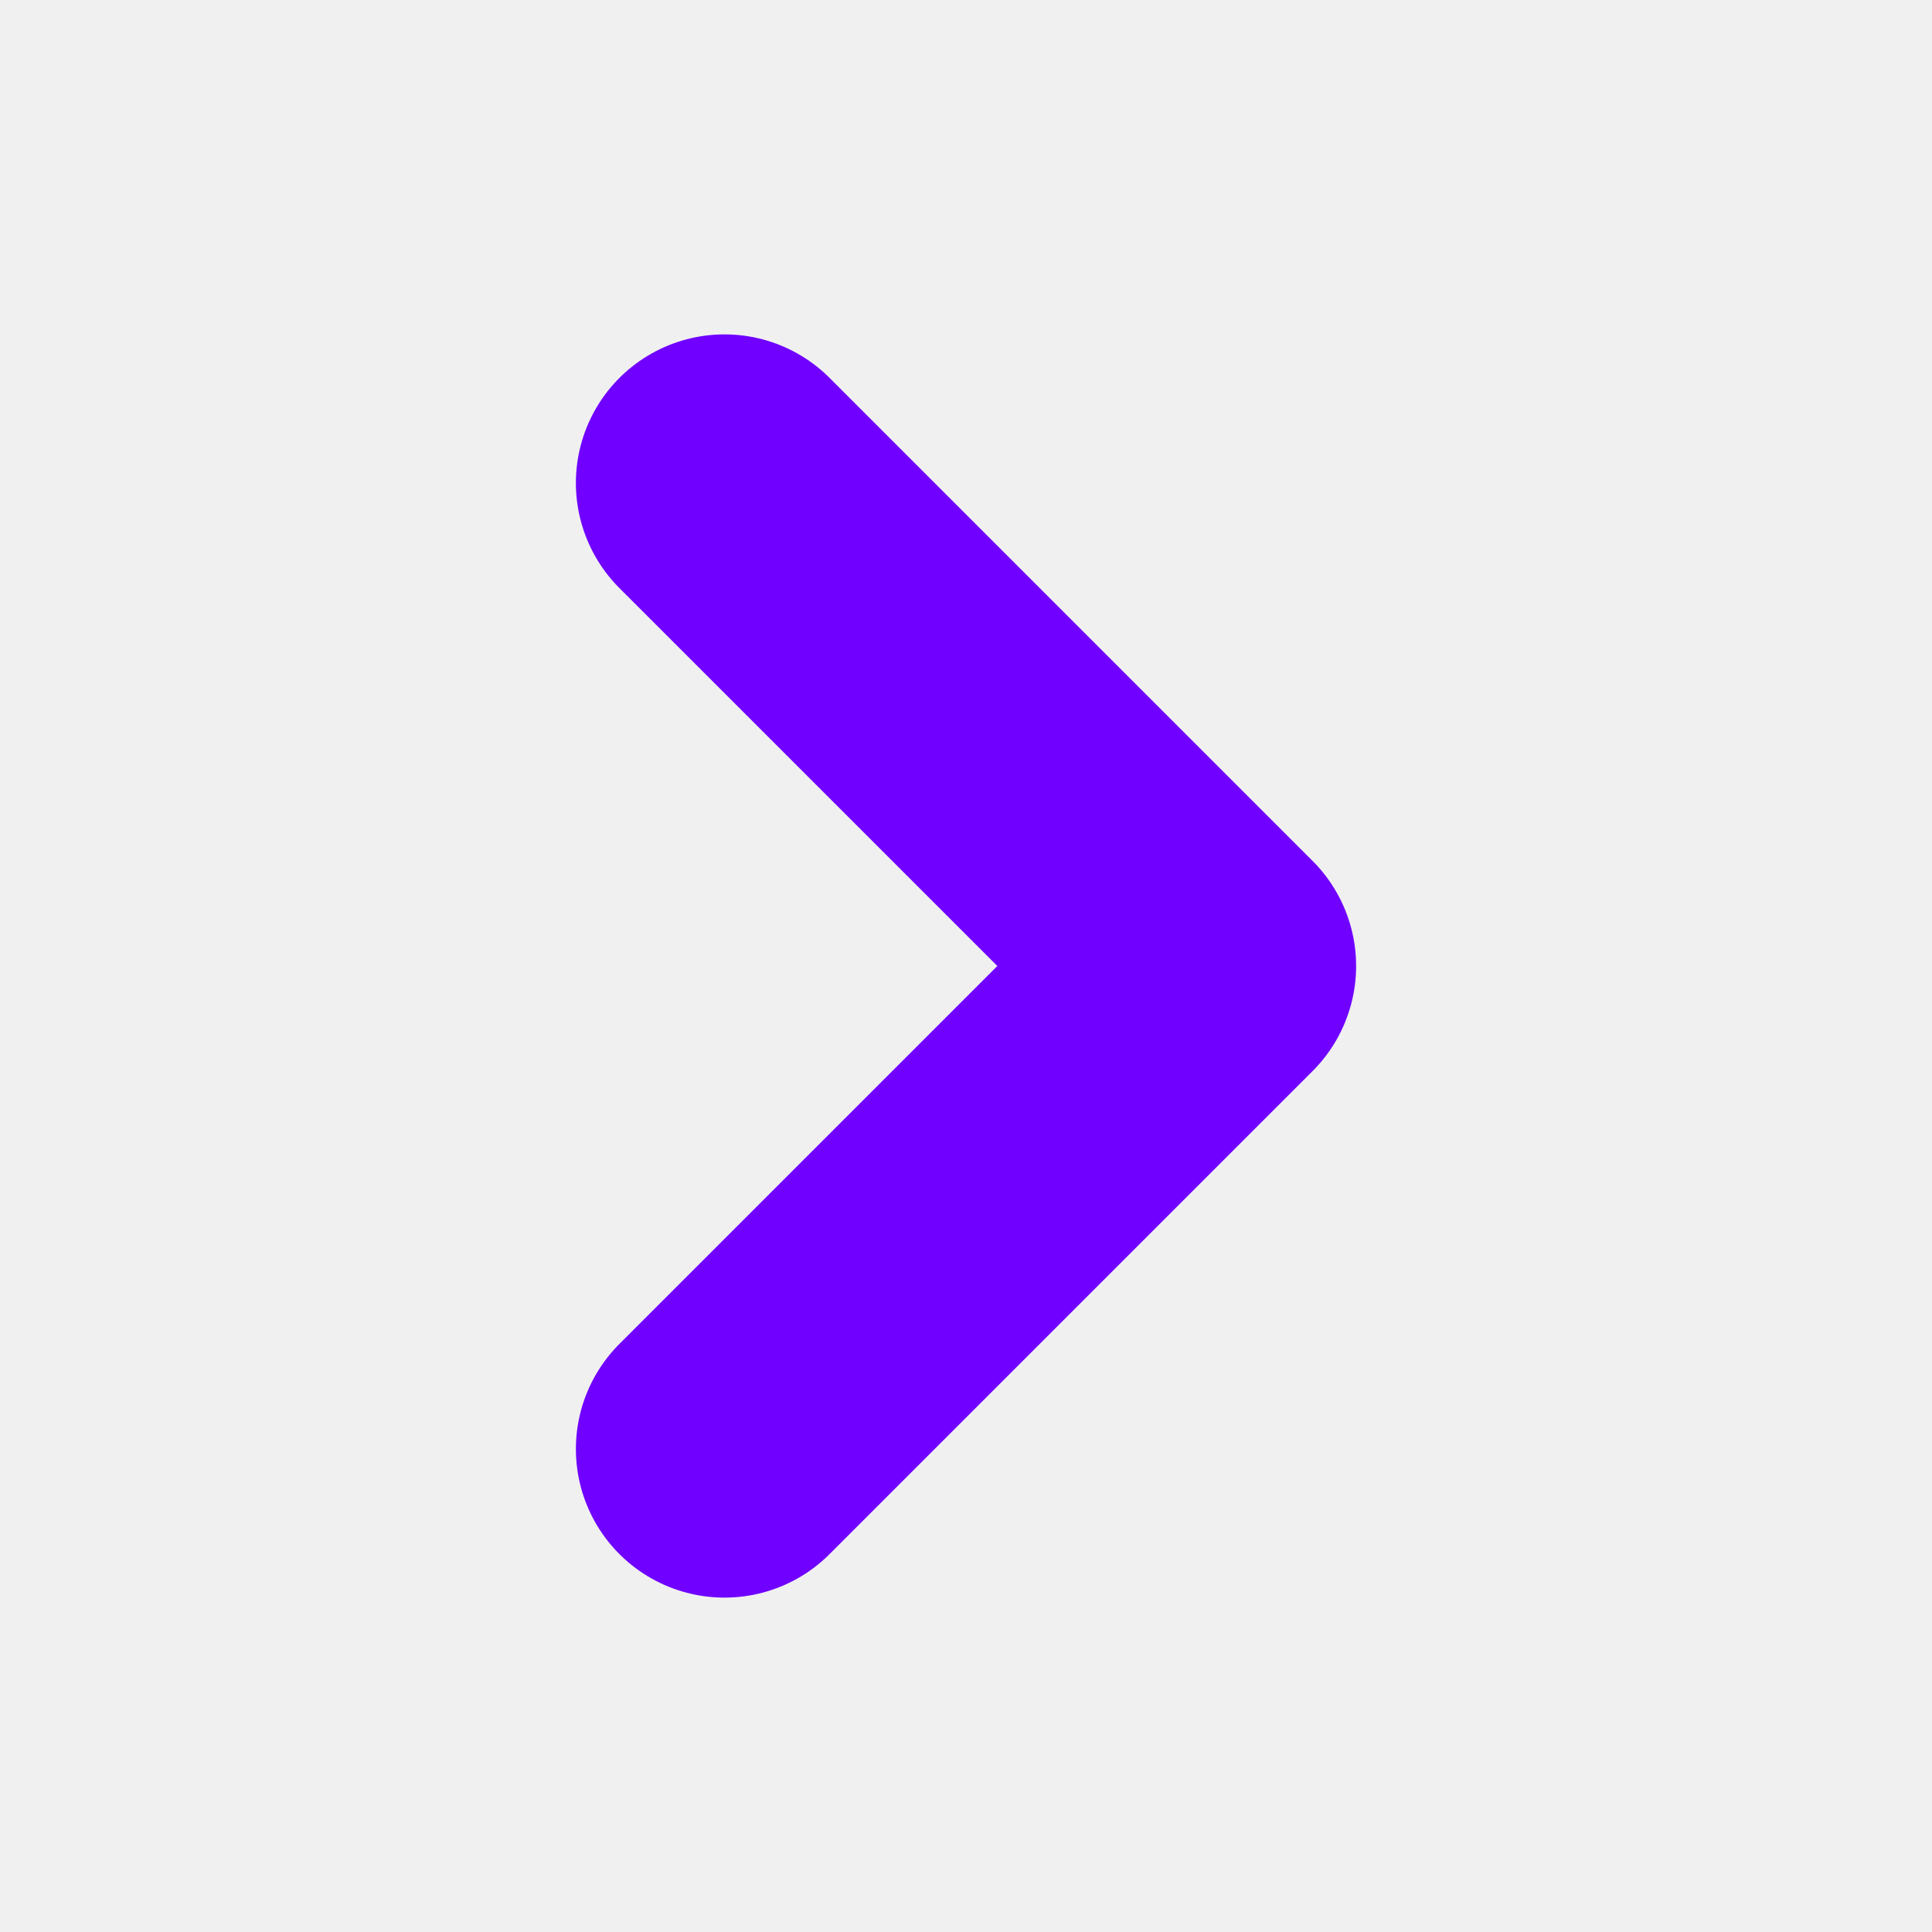
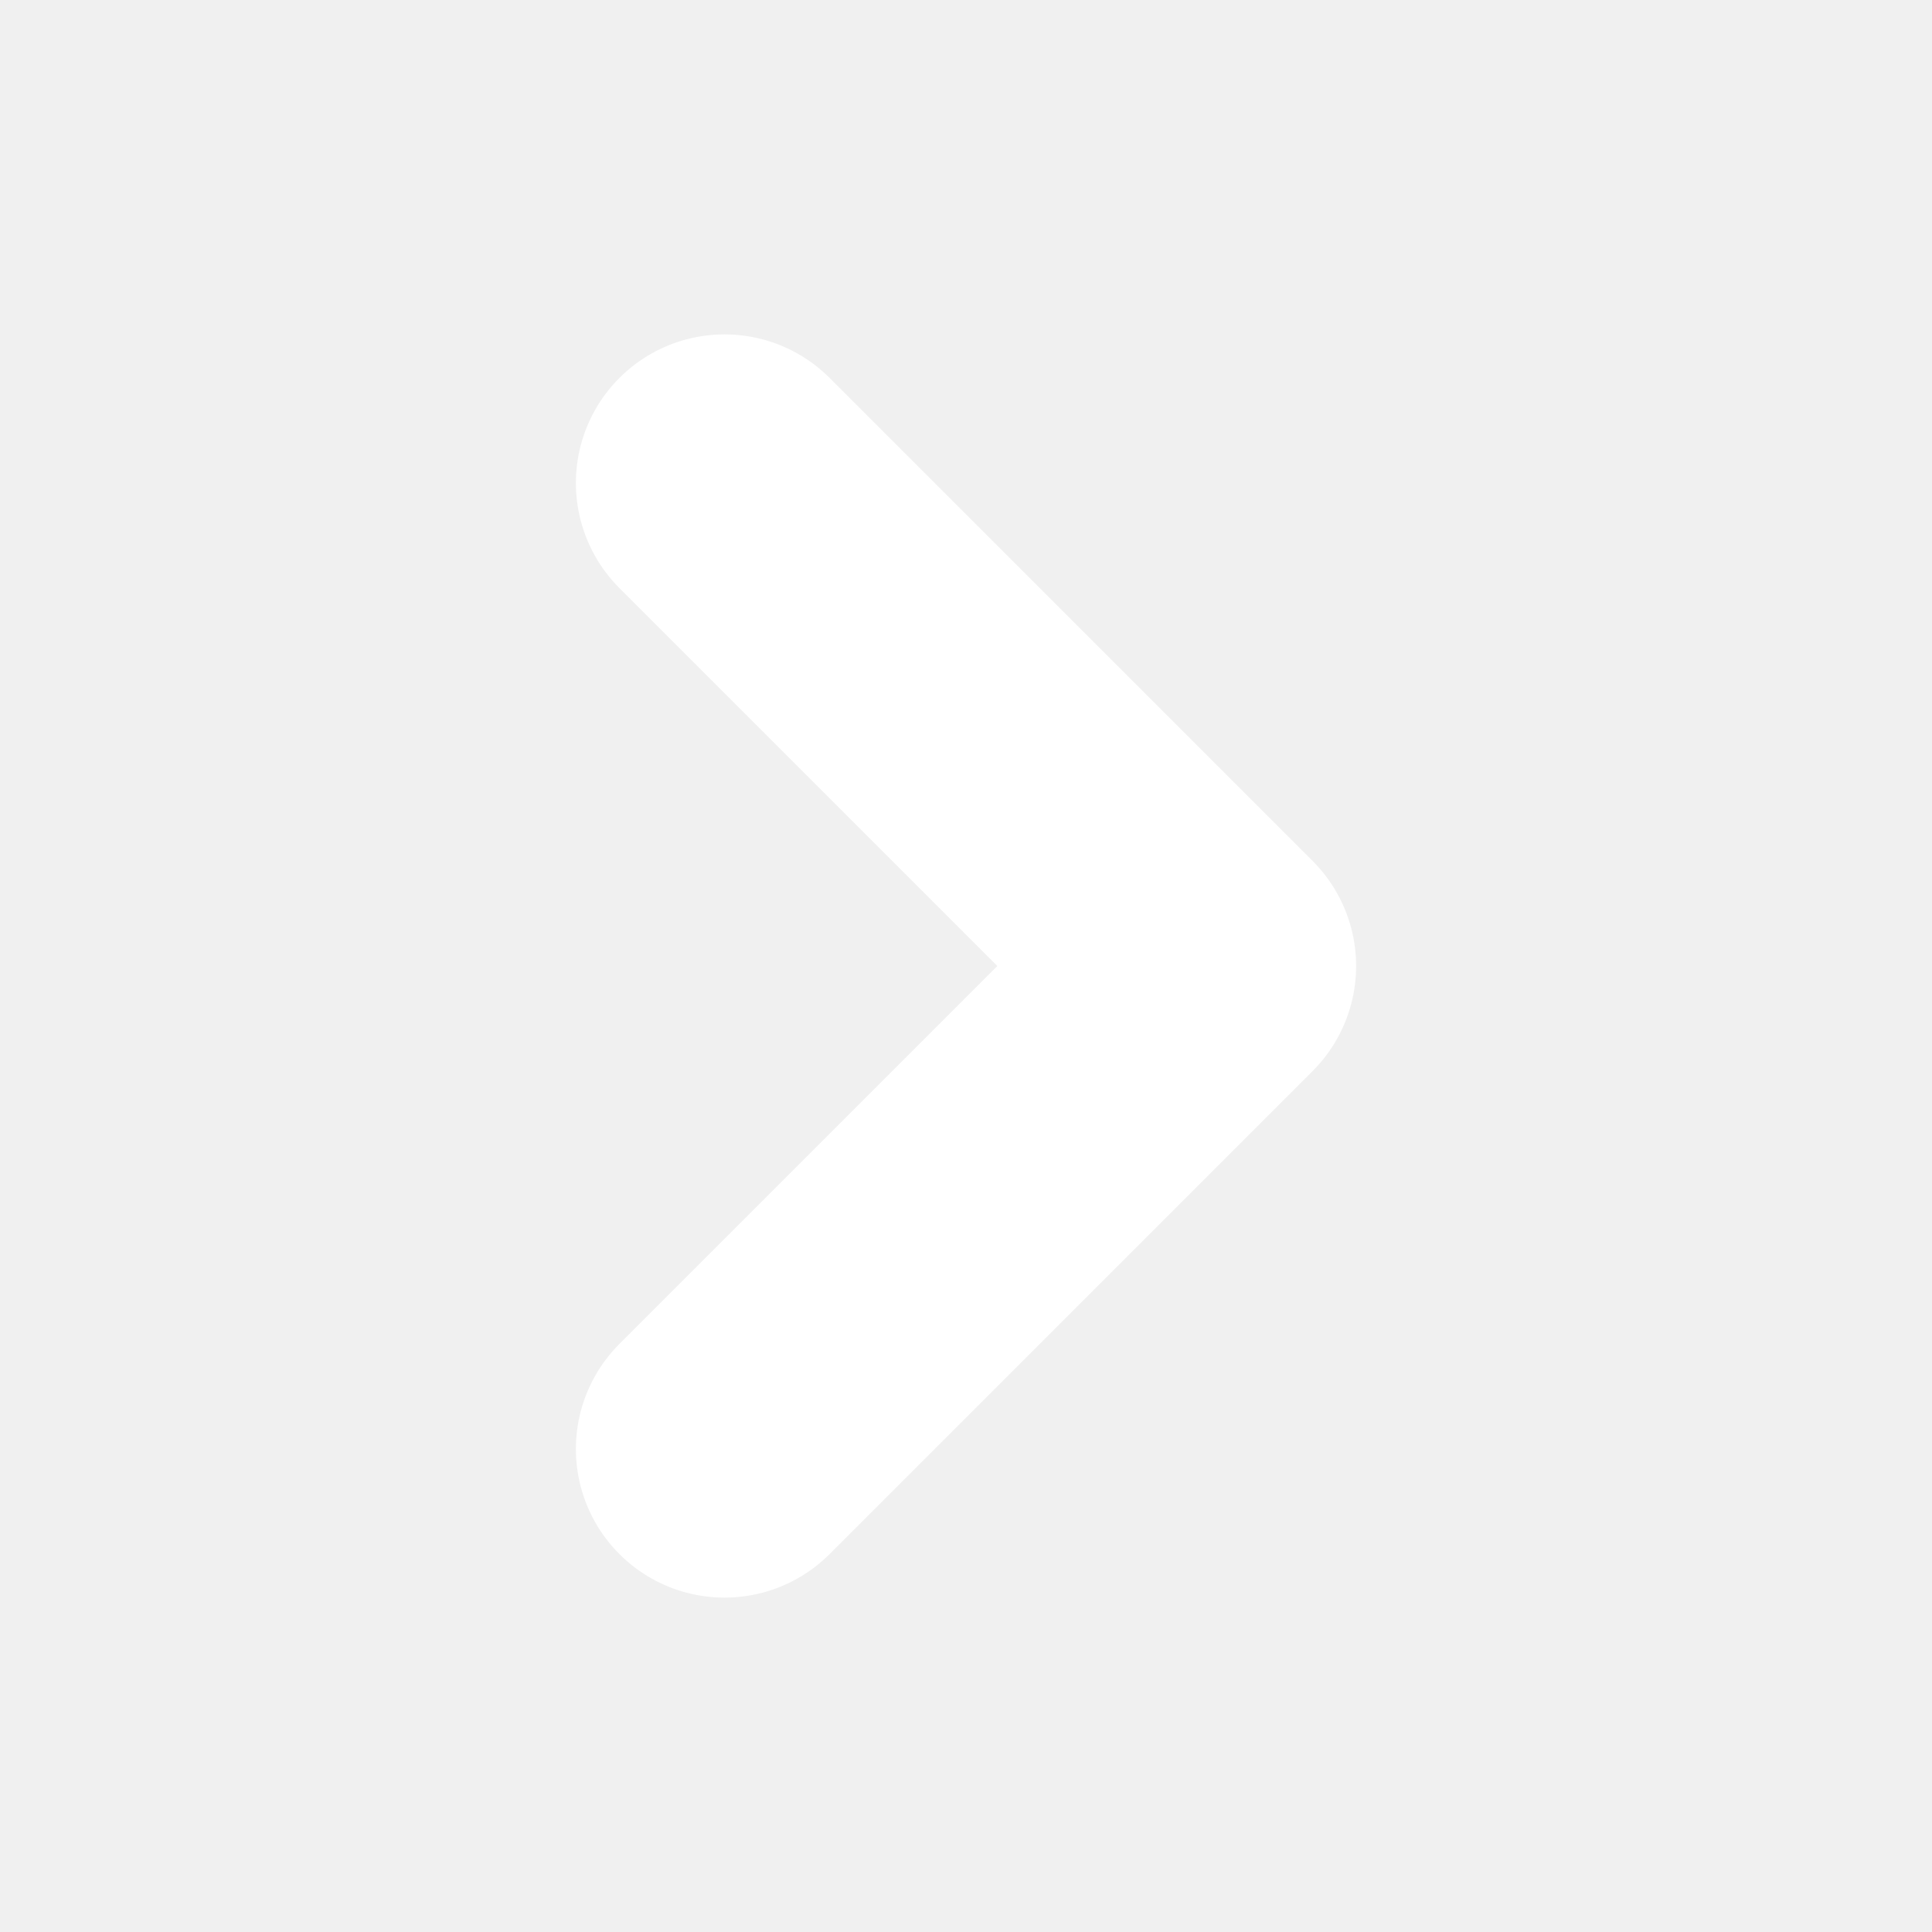
<svg xmlns="http://www.w3.org/2000/svg" width="13" height="13" viewBox="0 0 13 13" fill="none">
-   <path d="M4.875 9.75L8.125 6.5L4.875 3.25" stroke="#7000FF" stroke-width="2" stroke-linecap="round" stroke-linejoin="round" />
+   <path d="M4.875 9.75L8.125 6.5L4.875 3.25" stroke="#FFFFFF" stroke-width="2" stroke-linecap="round" stroke-linejoin="round" />
</svg>
